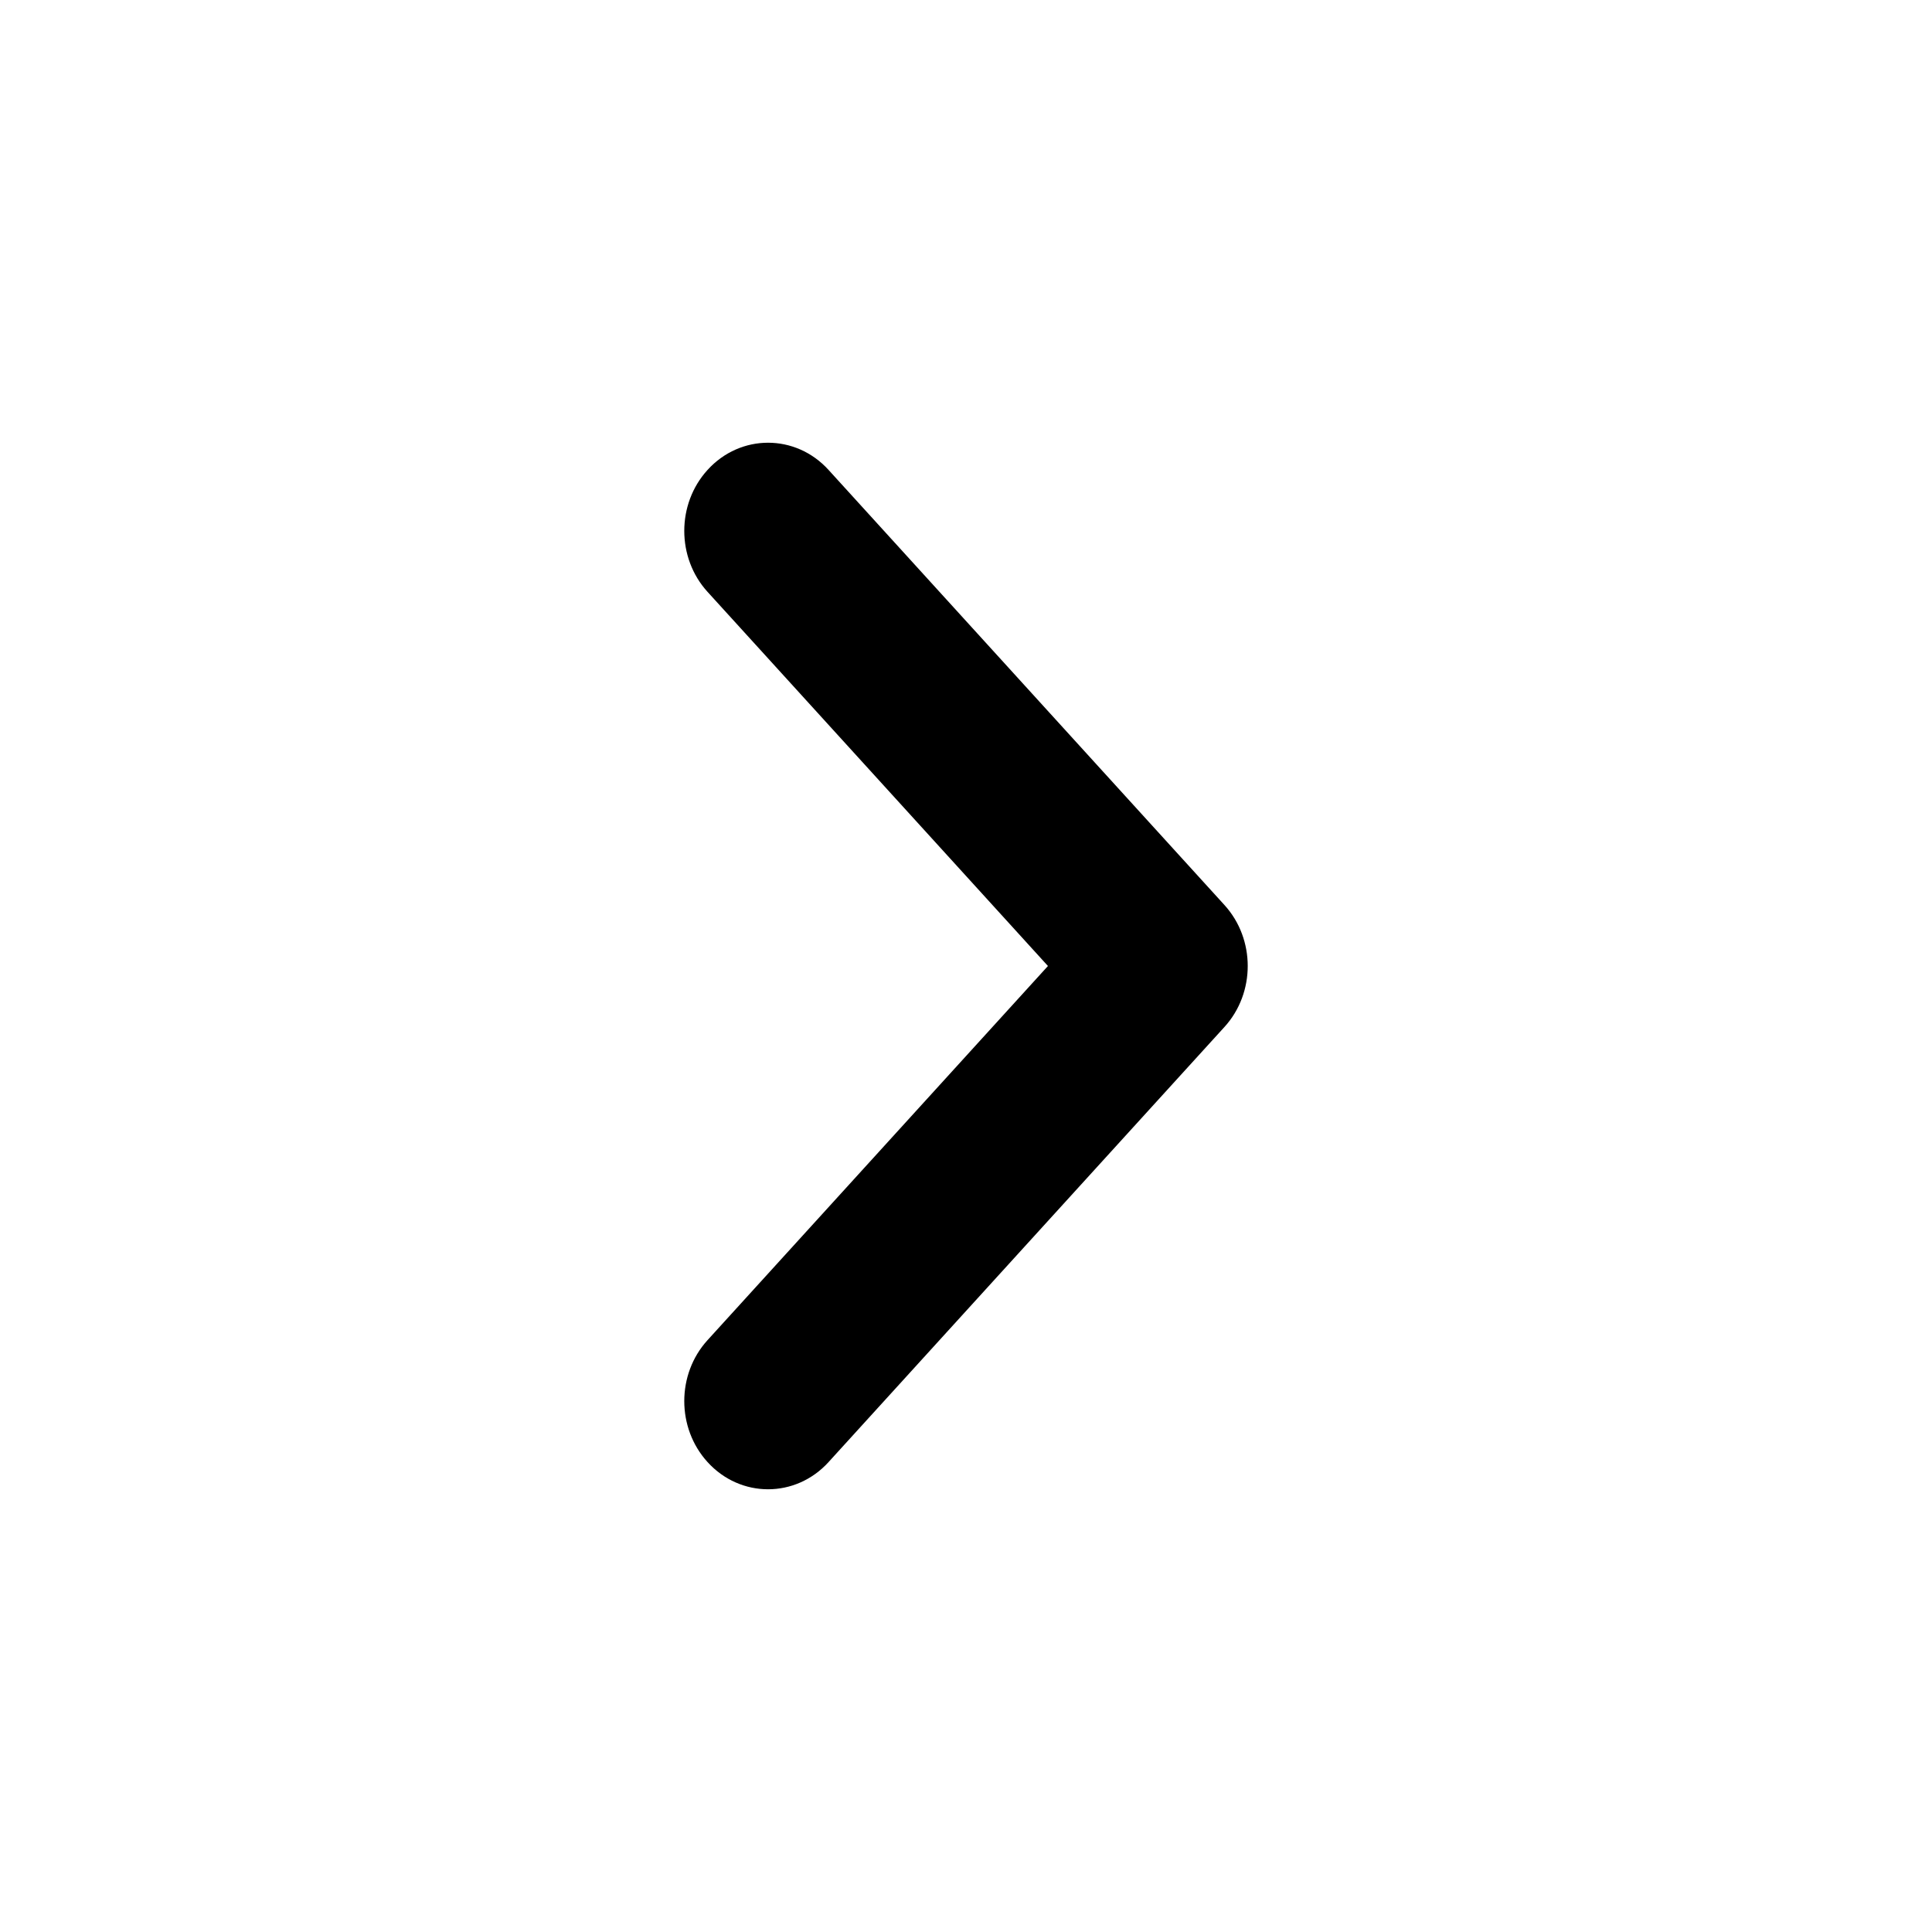
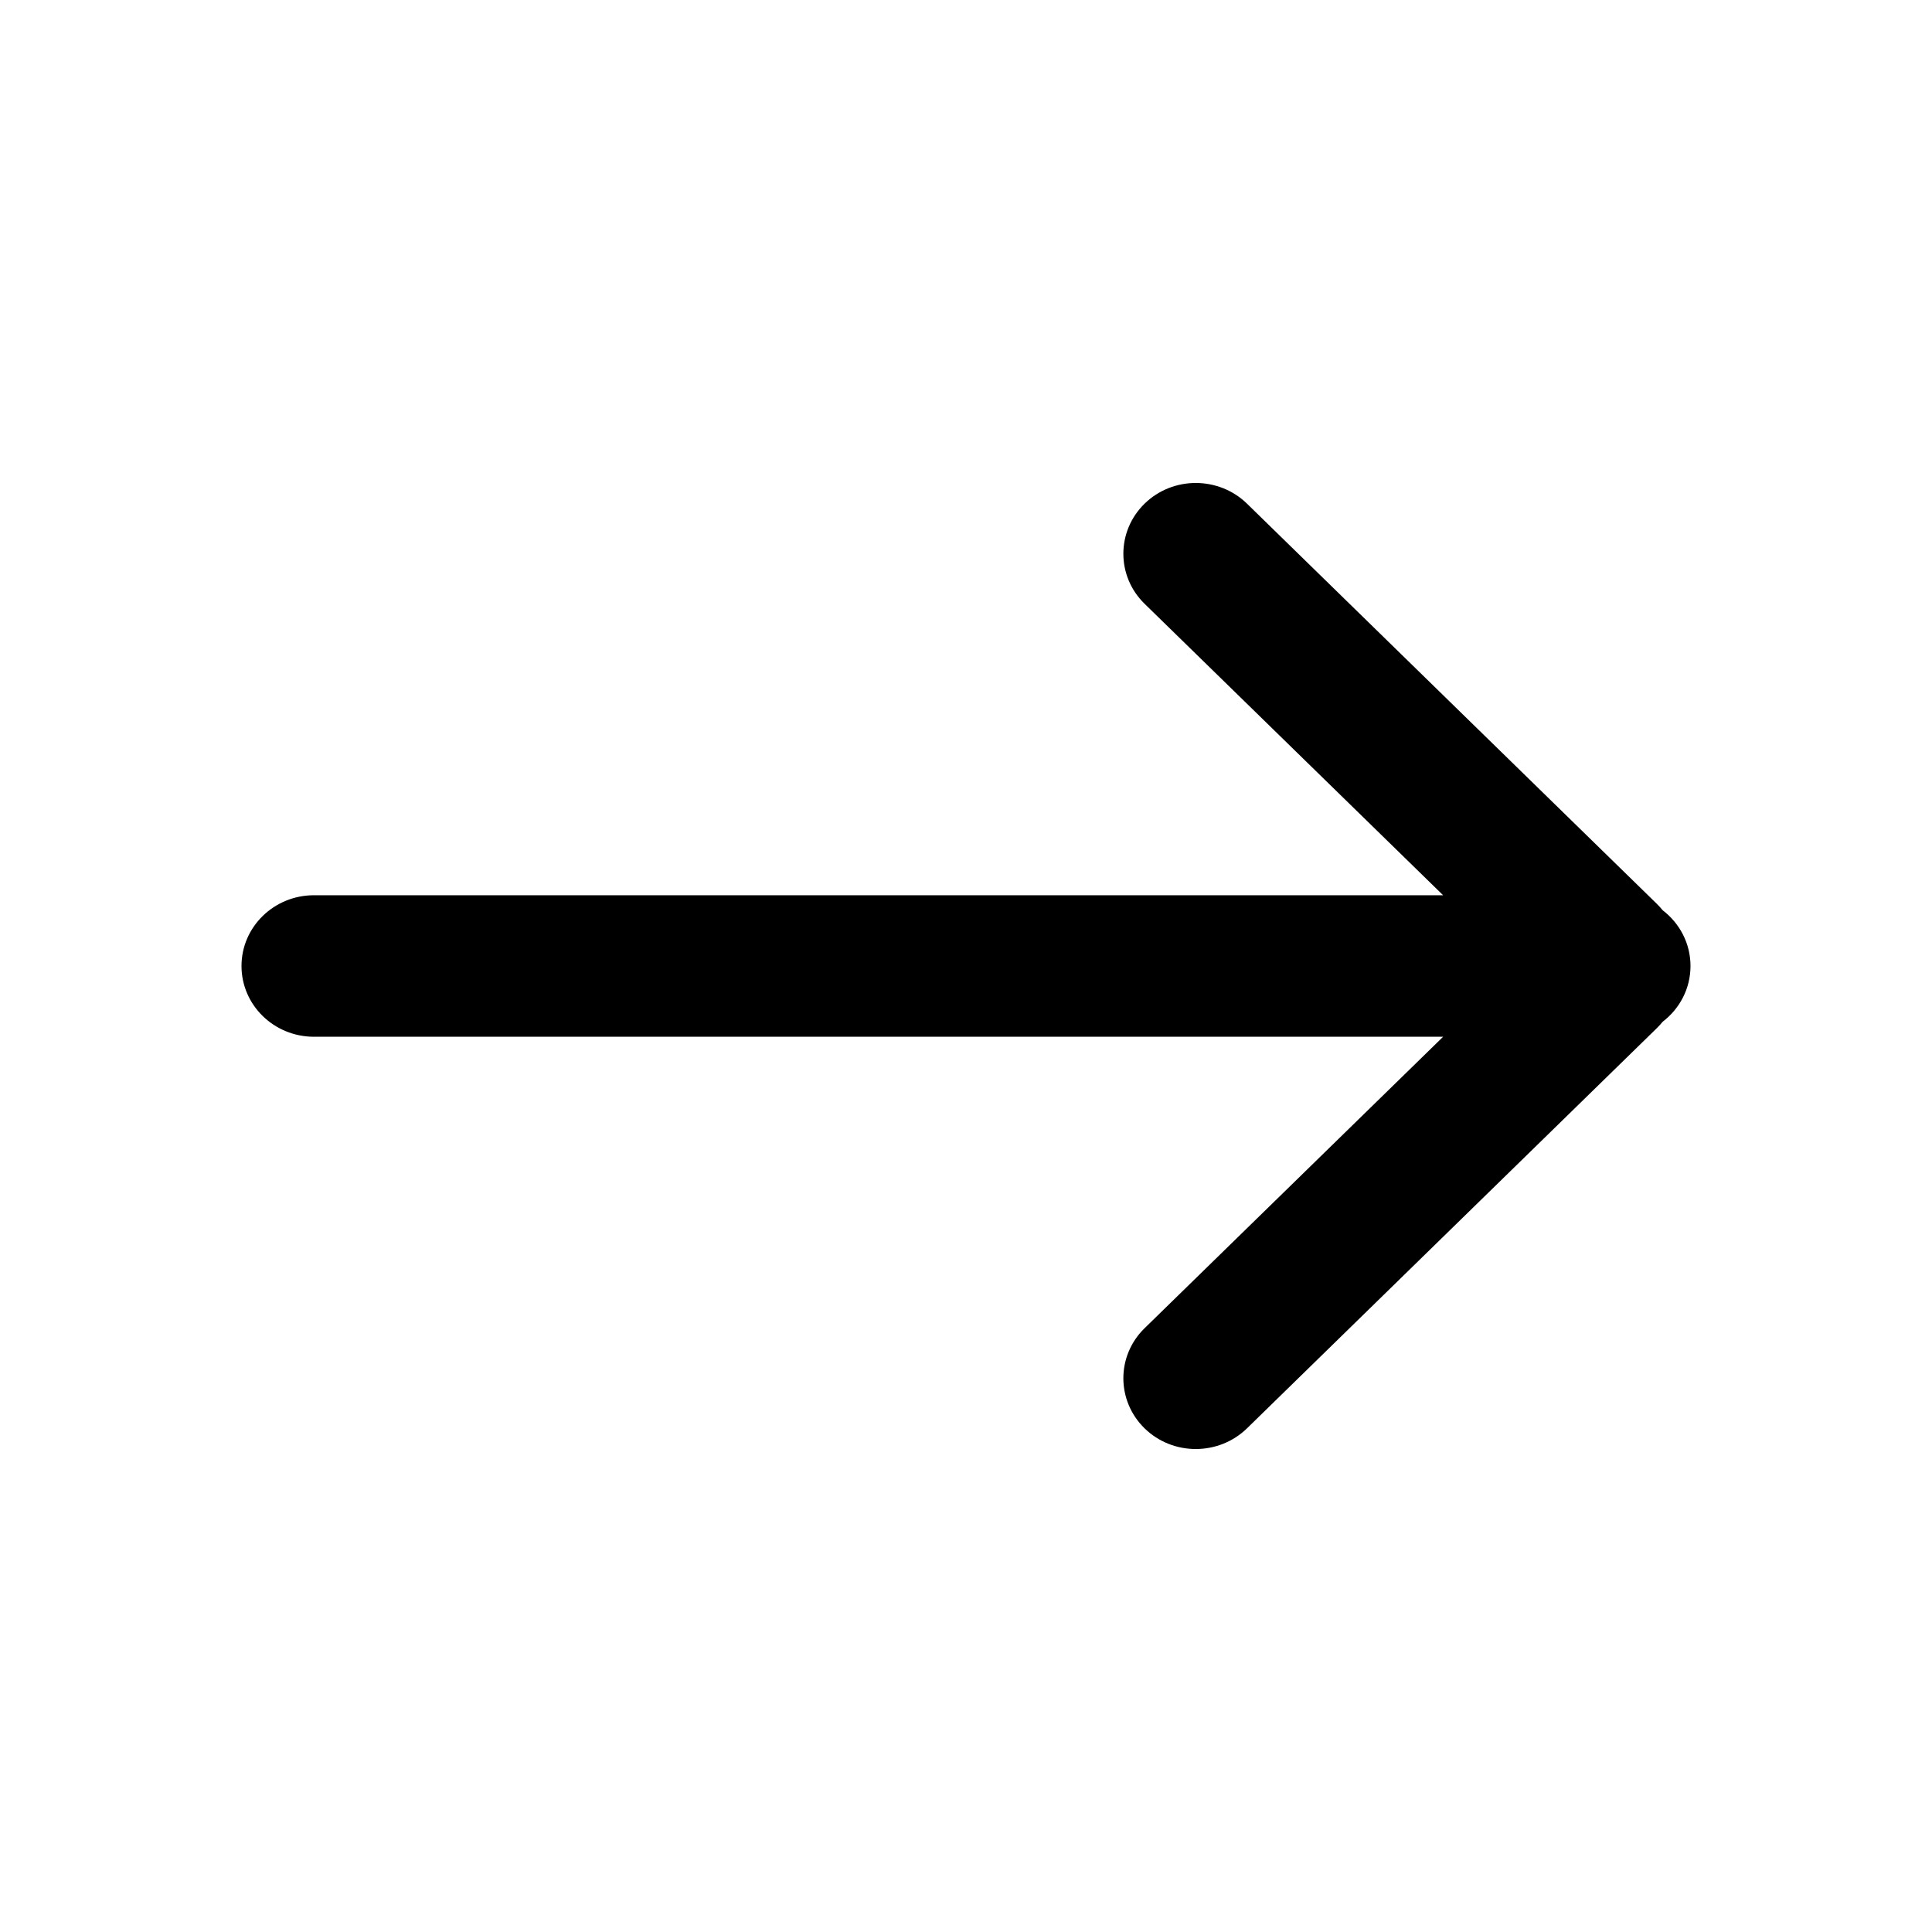
<svg xmlns="http://www.w3.org/2000/svg" width="24" height="24" viewBox="0 0 24 24" fill="none">
-   <path fill-rule="evenodd" clip-rule="evenodd" d="M9.158 6.174C9.37 5.942 9.712 5.942 9.924 6.174L14.841 11.58C15.053 11.812 15.053 12.188 14.841 12.42L9.924 17.826C9.712 18.058 9.37 18.058 9.158 17.826C8.947 17.594 8.947 17.217 9.158 16.985L13.694 12L9.158 7.015C8.947 6.783 8.947 6.406 9.158 6.174Z" fill="black" />
-   <path fill-rule="evenodd" clip-rule="evenodd" d="M8.789 5.838C9.198 5.387 9.884 5.387 10.293 5.838L15.211 11.243C15.596 11.666 15.596 12.334 15.211 12.757L10.293 18.162C9.884 18.613 9.198 18.613 8.789 18.162C8.404 17.739 8.404 17.071 8.789 16.648L13.018 12L8.789 7.352C8.404 6.929 8.404 6.261 8.789 5.838ZM9.541 6.5C9.541 6.5 9.535 6.503 9.528 6.511C9.514 6.527 9.5 6.555 9.5 6.595C9.5 6.634 9.514 6.663 9.528 6.679L14.064 11.664C14.237 11.854 14.237 12.146 14.064 12.336L9.528 17.322C9.514 17.337 9.5 17.366 9.5 17.405C9.5 17.445 9.514 17.473 9.528 17.489C9.535 17.497 9.541 17.5 9.541 17.5C9.541 17.5 9.547 17.497 9.554 17.489L14.472 12.084C14.486 12.068 14.5 12.039 14.5 12C14.5 11.961 14.486 11.932 14.472 11.916L9.554 6.511C9.547 6.503 9.541 6.5 9.541 6.5Z" fill="black" />
+   <path fill-rule="evenodd" clip-rule="evenodd" d="M17.927 12.879L3.9 12.879C3.403 12.879 3 12.485 3 12C3 11.515 3.403 11.121 3.9 11.121L17.927 11.121L14.218 7.5C13.867 7.157 13.867 6.601 14.218 6.257C14.569 5.914 15.139 5.914 15.491 6.257L20.582 11.228C20.608 11.254 20.632 11.28 20.655 11.308C20.865 11.469 21 11.719 21 12C21 12.281 20.865 12.531 20.655 12.692C20.632 12.72 20.608 12.746 20.582 12.772L15.491 17.743C15.139 18.086 14.569 18.086 14.218 17.743C13.867 17.399 13.867 16.843 14.218 16.5L17.927 12.879Z" fill="black" />
</svg>
